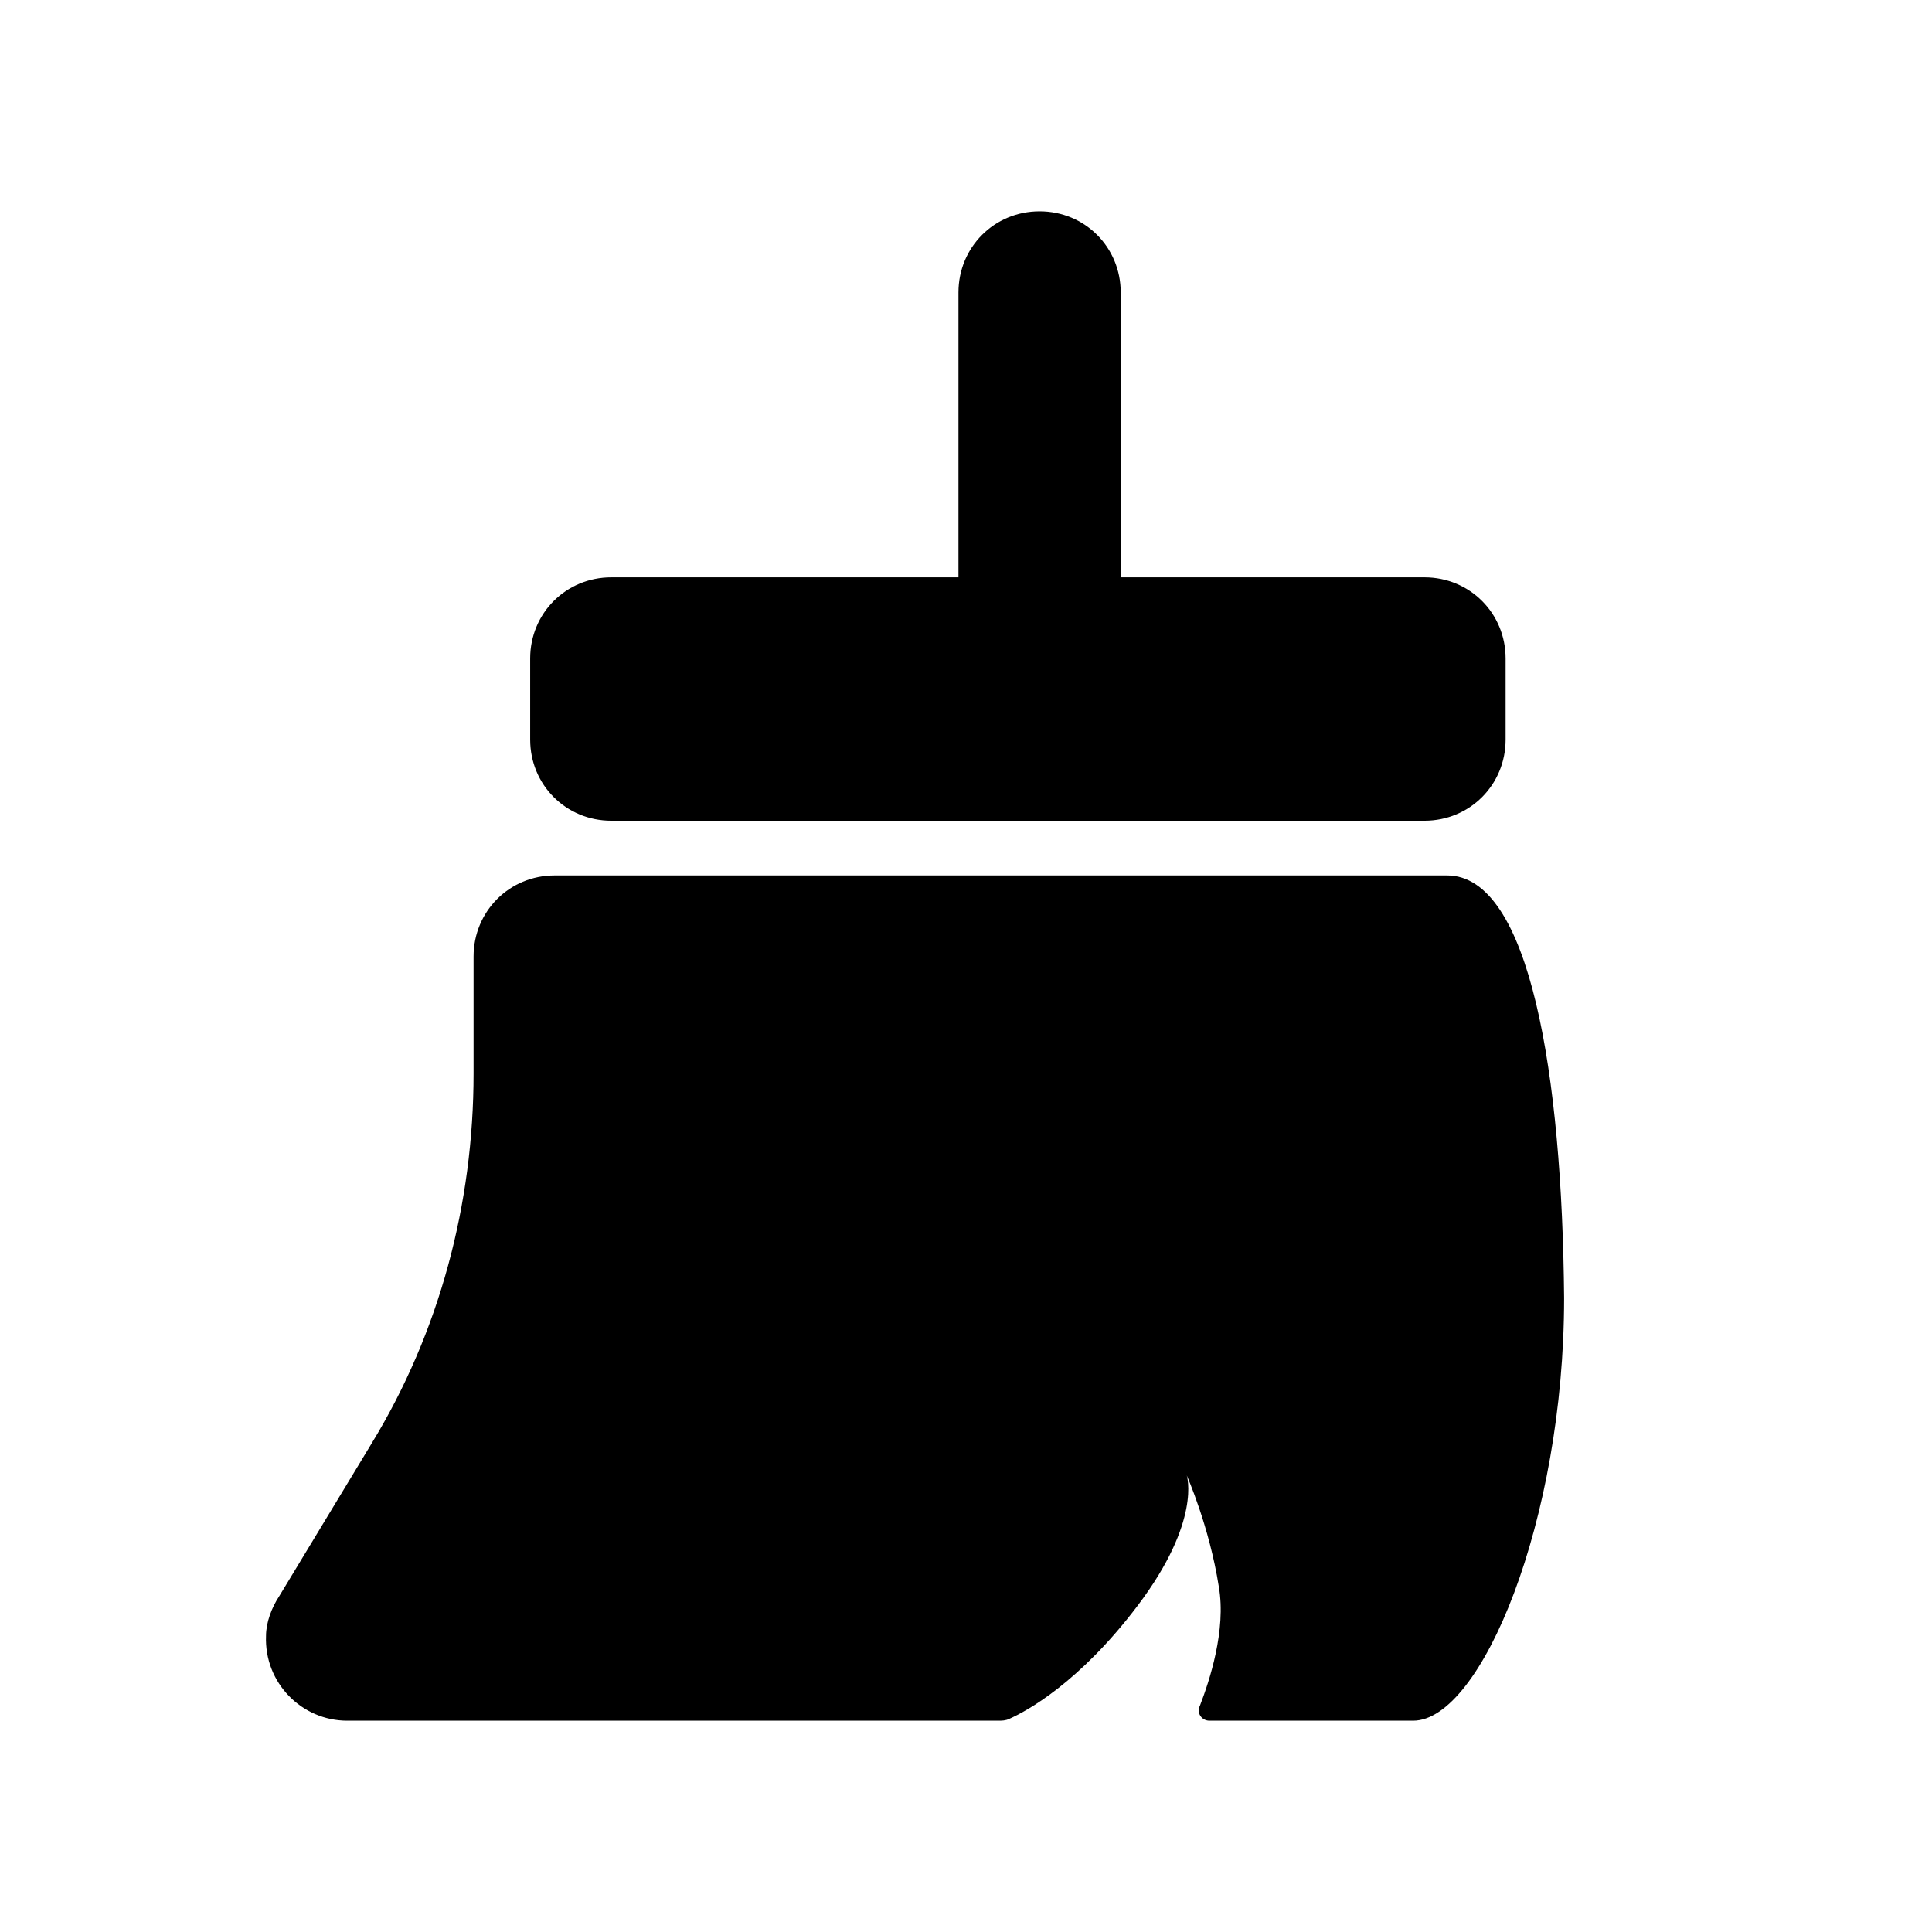
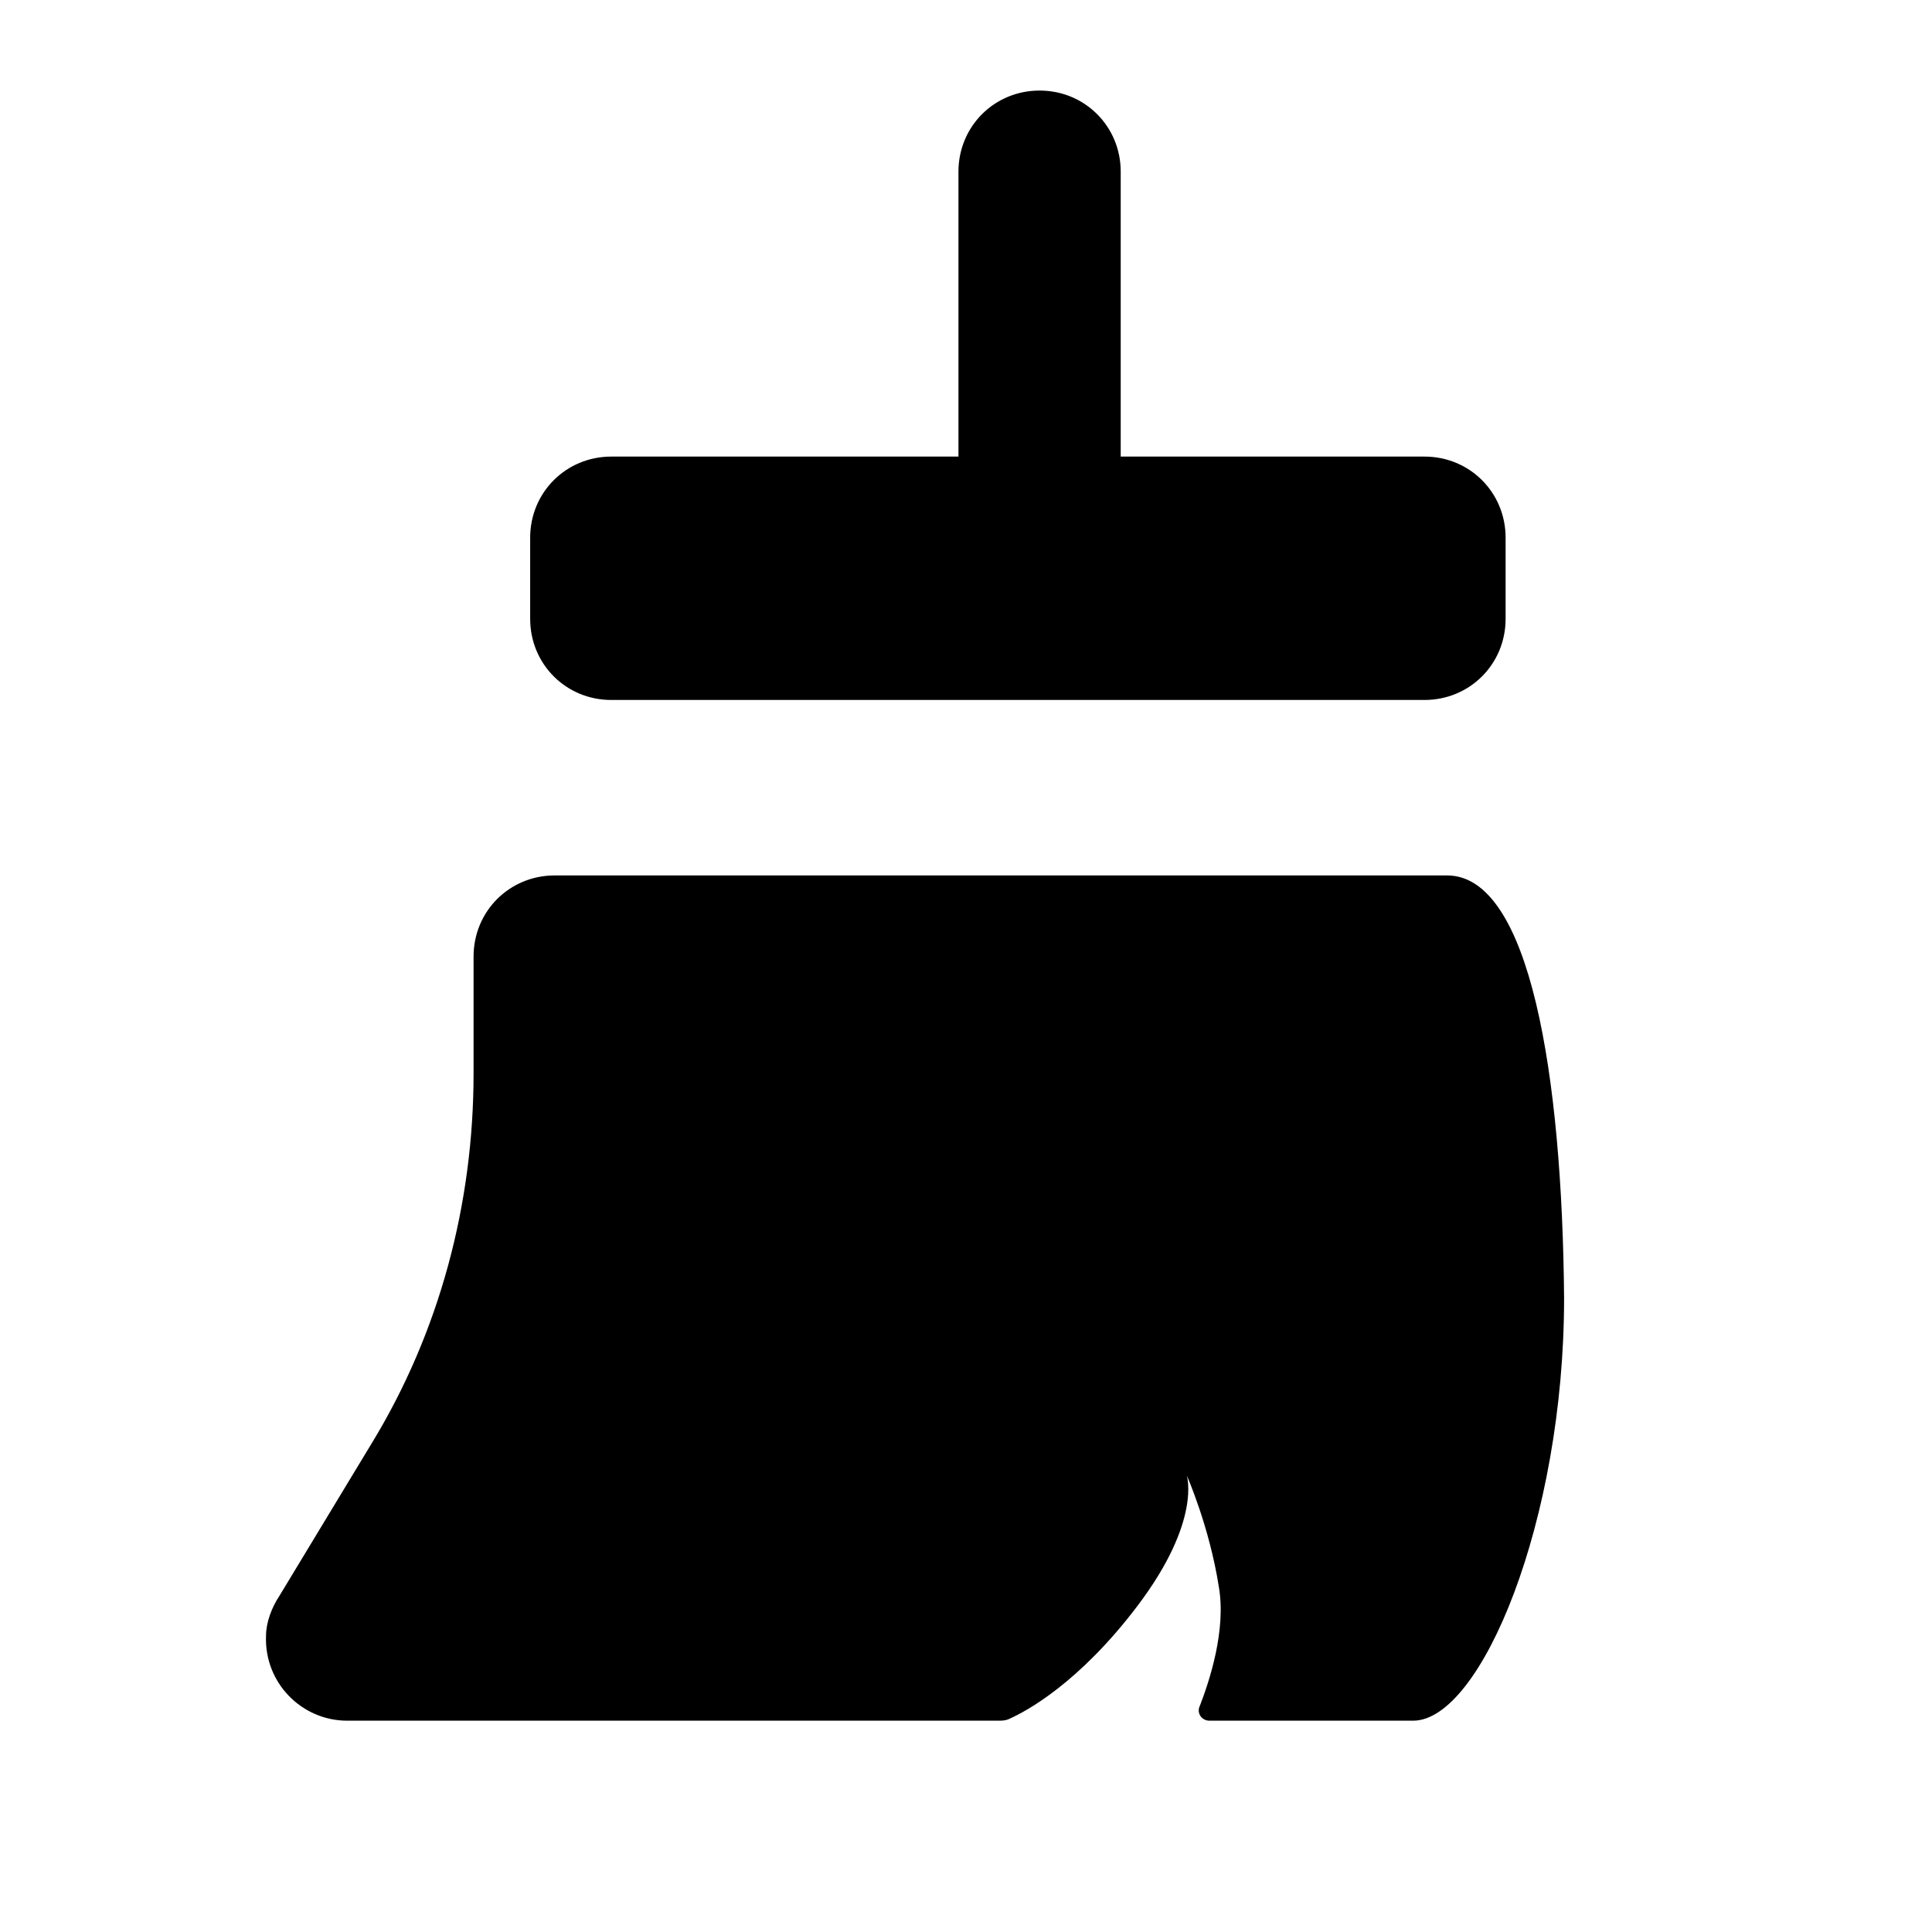
<svg xmlns="http://www.w3.org/2000/svg" fill="currentColor" width="16" height="16" viewBox="0 0 1024 1024">
-   <path d="M294 464H767c44 0 61 106 62 224 0 118-44 224-80 224H641c-4 0-7-4-5-8 5-13 14-40 10-63-5-32-17-59-17-59s8 24-26 69c-31 41-59 56-68 60-2 1-4 1-6 1H184c-24 0-44-20-43-45 0-7 3-15 7-21l49-81c36-59 54-127 54-196V507c0-24 19-43 43-43zm214-158V155c0-24 19-43 43-43s43 19 43 43v151h161c24 0 43 19 43 43v43c0 24-19 43-43 43H324c-24 0-43-19-43-43v-43c0-24 19-43 43-43h184z" />
+   <path d="M294 464H767c44 0 61 106 62 224 0 118-44 224-80 224H641c-4 0-7-4-5-8 5-13 14-40 10-63-5-32-17-59-17-59s8 24-26 69c-31 41-59 56-68 60-2 1-4 1-6 1H184c-24 0-44-20-43-45 0-7 3-15 7-21l49-81c36-59 54-127 54-196V507c0-24 19-43 43-43zM508 242V91c0-24 19-43 43-43s43 19 43 43v151h161c24 0 43 19 43 43V328c0 24-19 43-43 43H324c-24 0-43-19-43-43v-43c0-24 19-43 43-43h184z" />
</svg>
